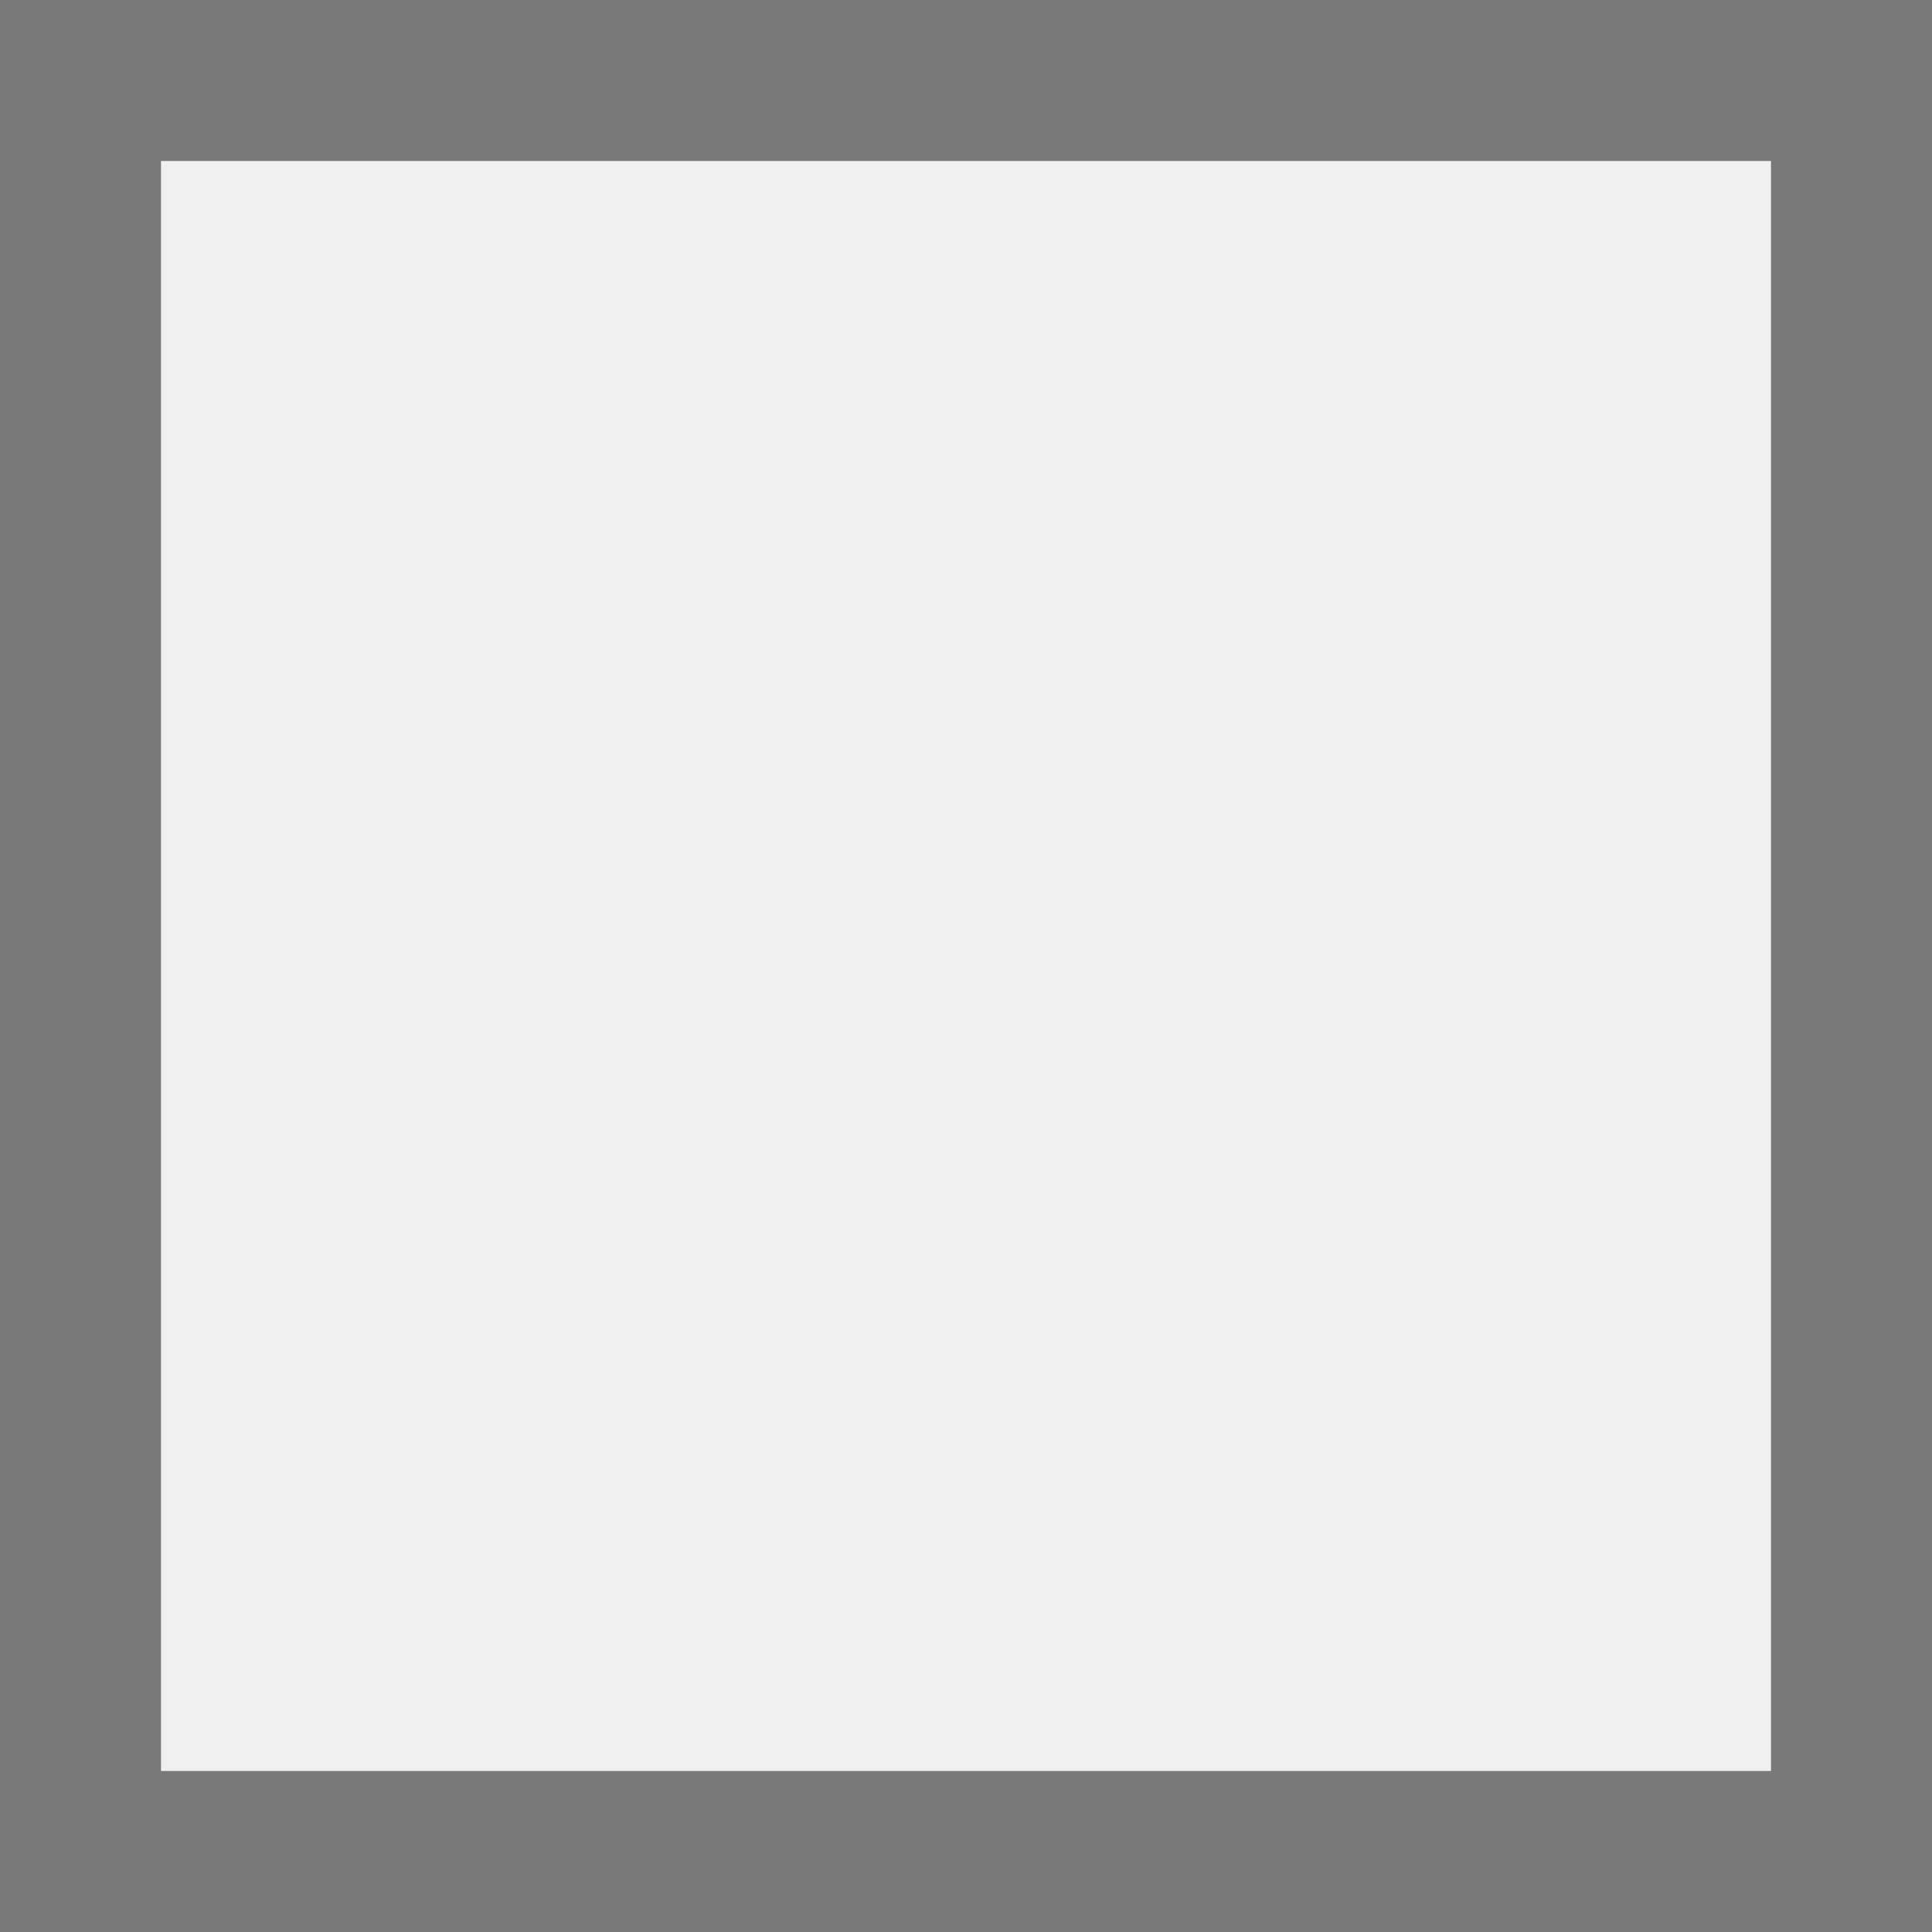
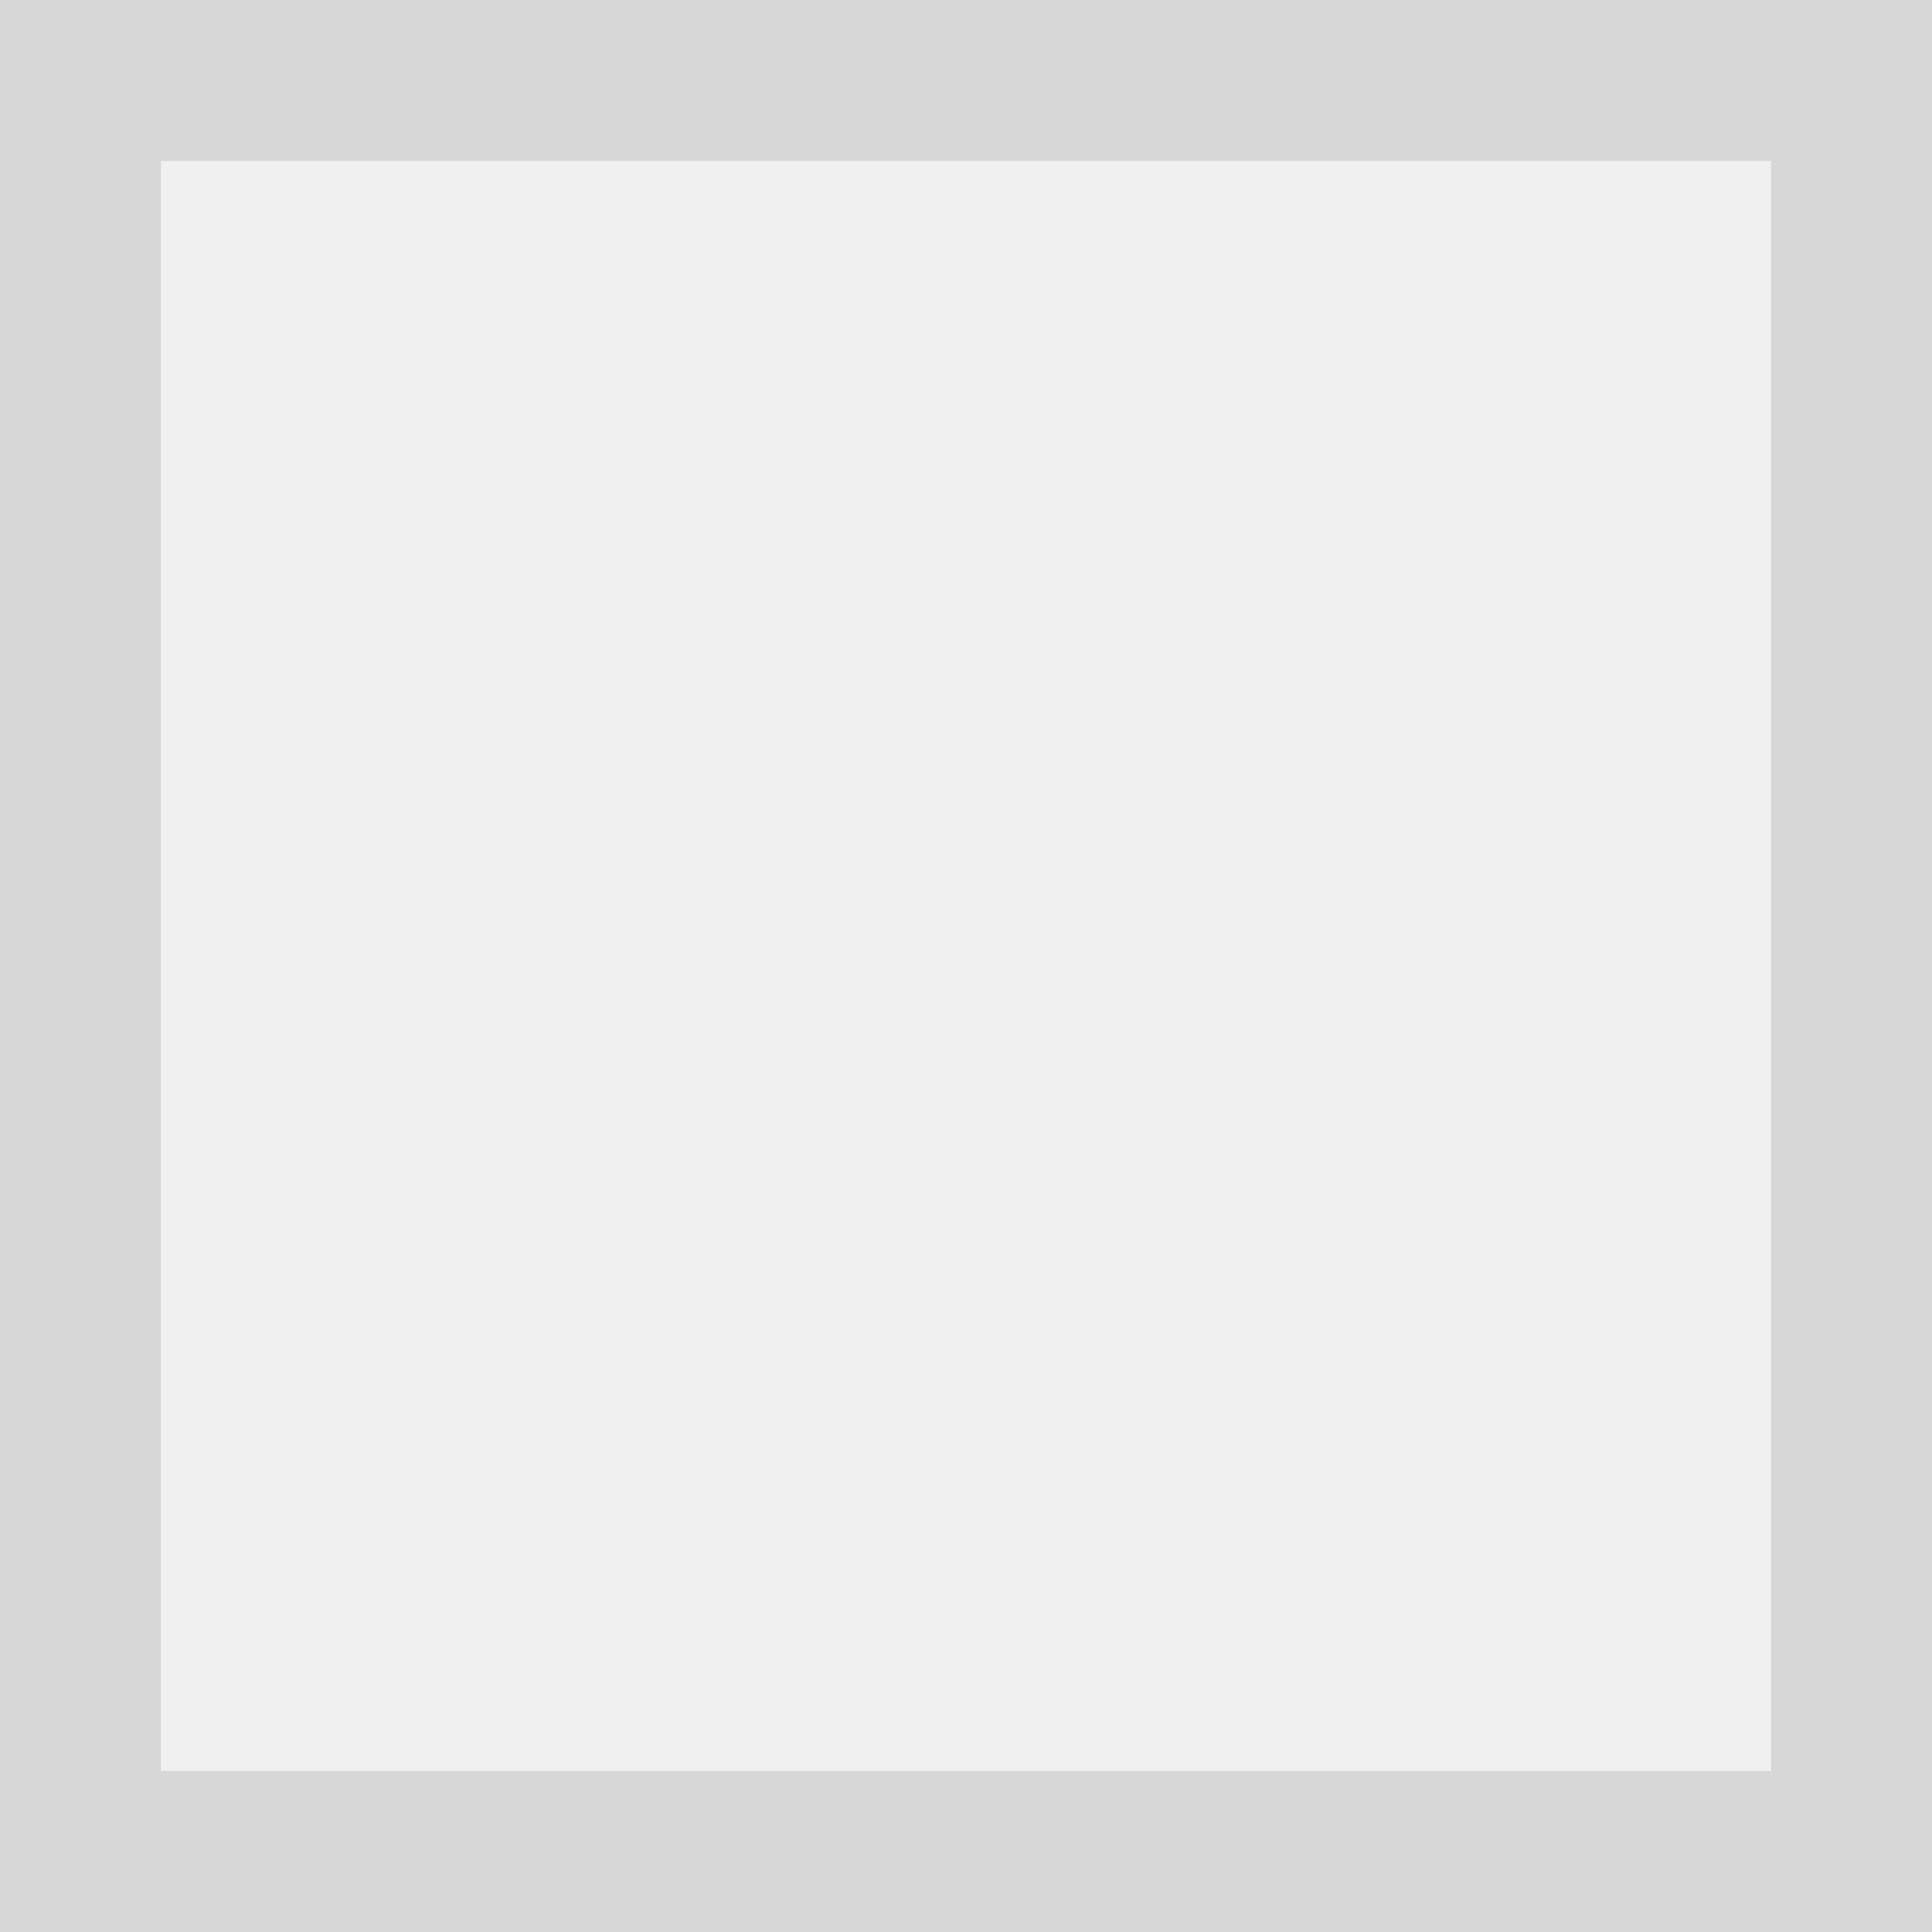
- <svg xmlns="http://www.w3.org/2000/svg" version="1.1" width="12px" height="12px" viewBox="1482 232  12 12">
-   <path d="M 1482.5 232.5  L 1493.5 232.5  L 1493.5 243.5  L 1482.5 243.5  L 1482.5 232.5  Z " fill-rule="nonzero" fill="#f0f0f0" stroke="none" />
-   <path d="M 1482.5 232.5  L 1493.5 232.5  L 1493.5 243.5  L 1482.5 243.5  L 1482.5 232.5  Z " stroke-width="1" stroke="#797979" fill="none" />
+ <svg xmlns="http://www.w3.org/2000/svg" version="1.1" width="12px" height="12px" viewBox="1390 232  12 12">
+   <path d="M 1390.5 232.5  L 1401.5 232.5  L 1401.5 243.5  L 1390.5 243.5  L 1390.5 232.5  Z " fill-rule="nonzero" fill="#f0f0f0" stroke="none" />
+   <path d="M 1390.5 232.5  L 1401.5 232.5  L 1401.5 243.5  L 1390.5 243.5  L 1390.5 232.5  Z " stroke-width="1" stroke="#d7d7d7" fill="none" />
</svg>
